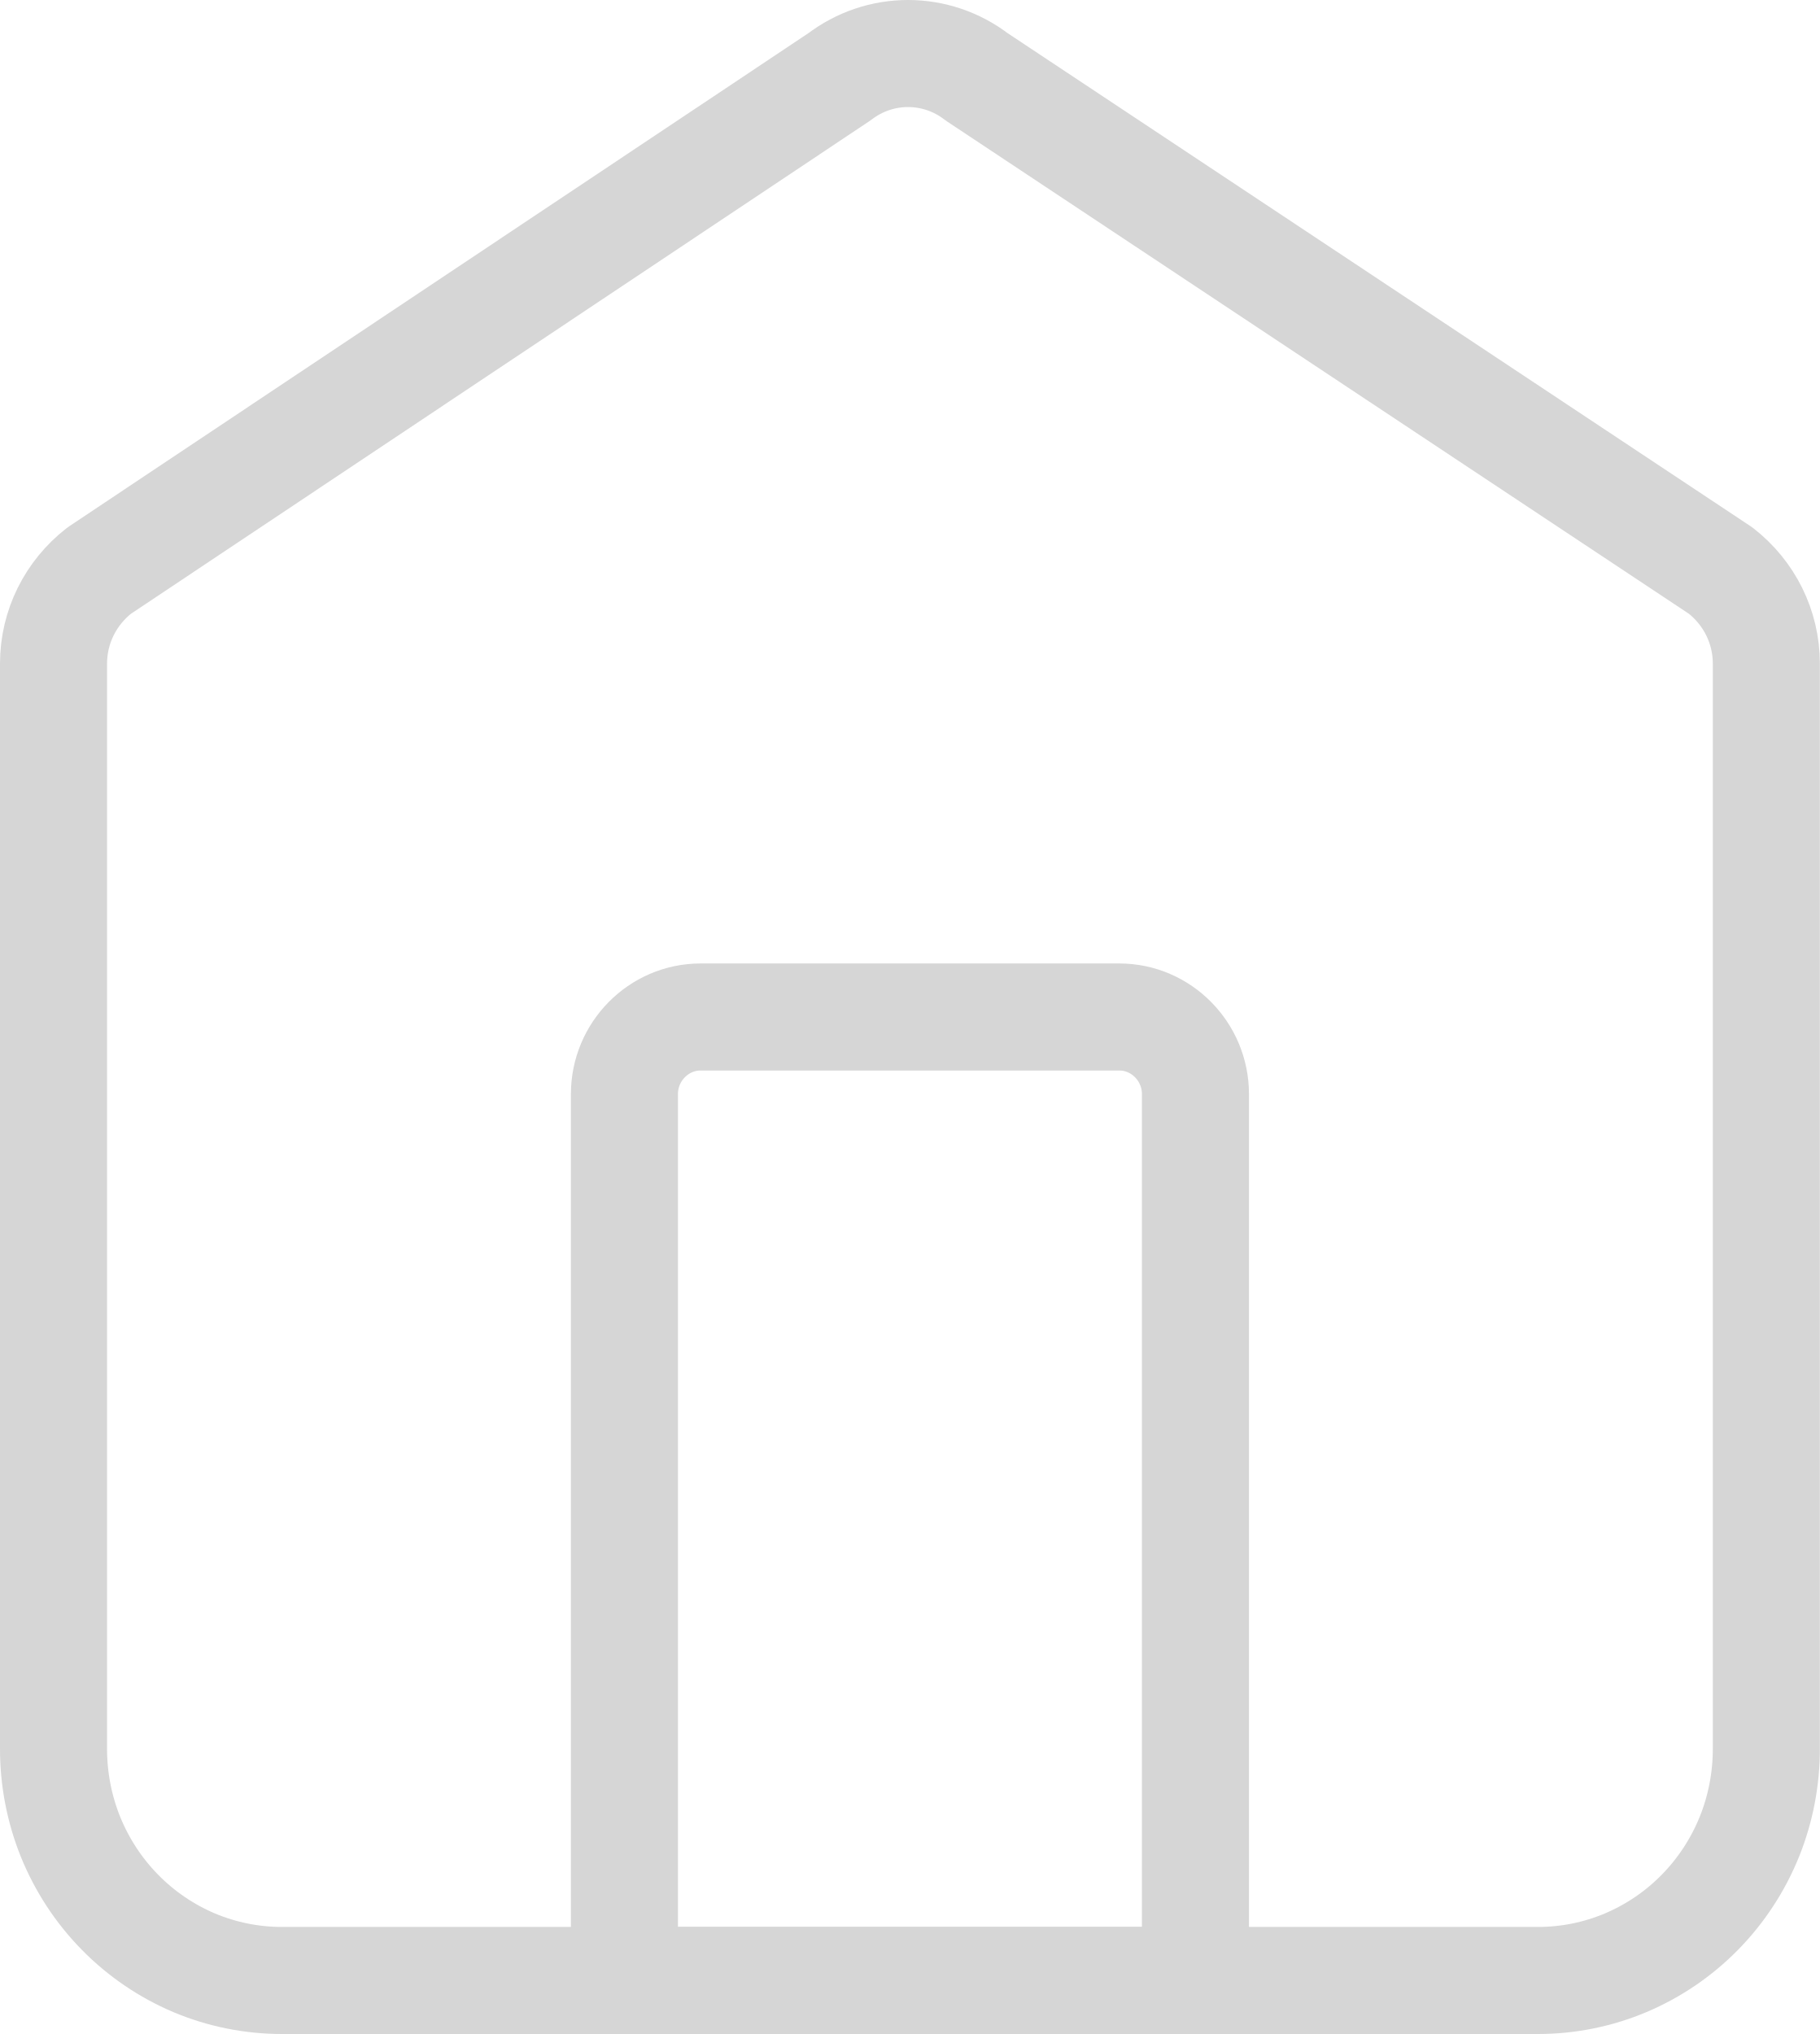
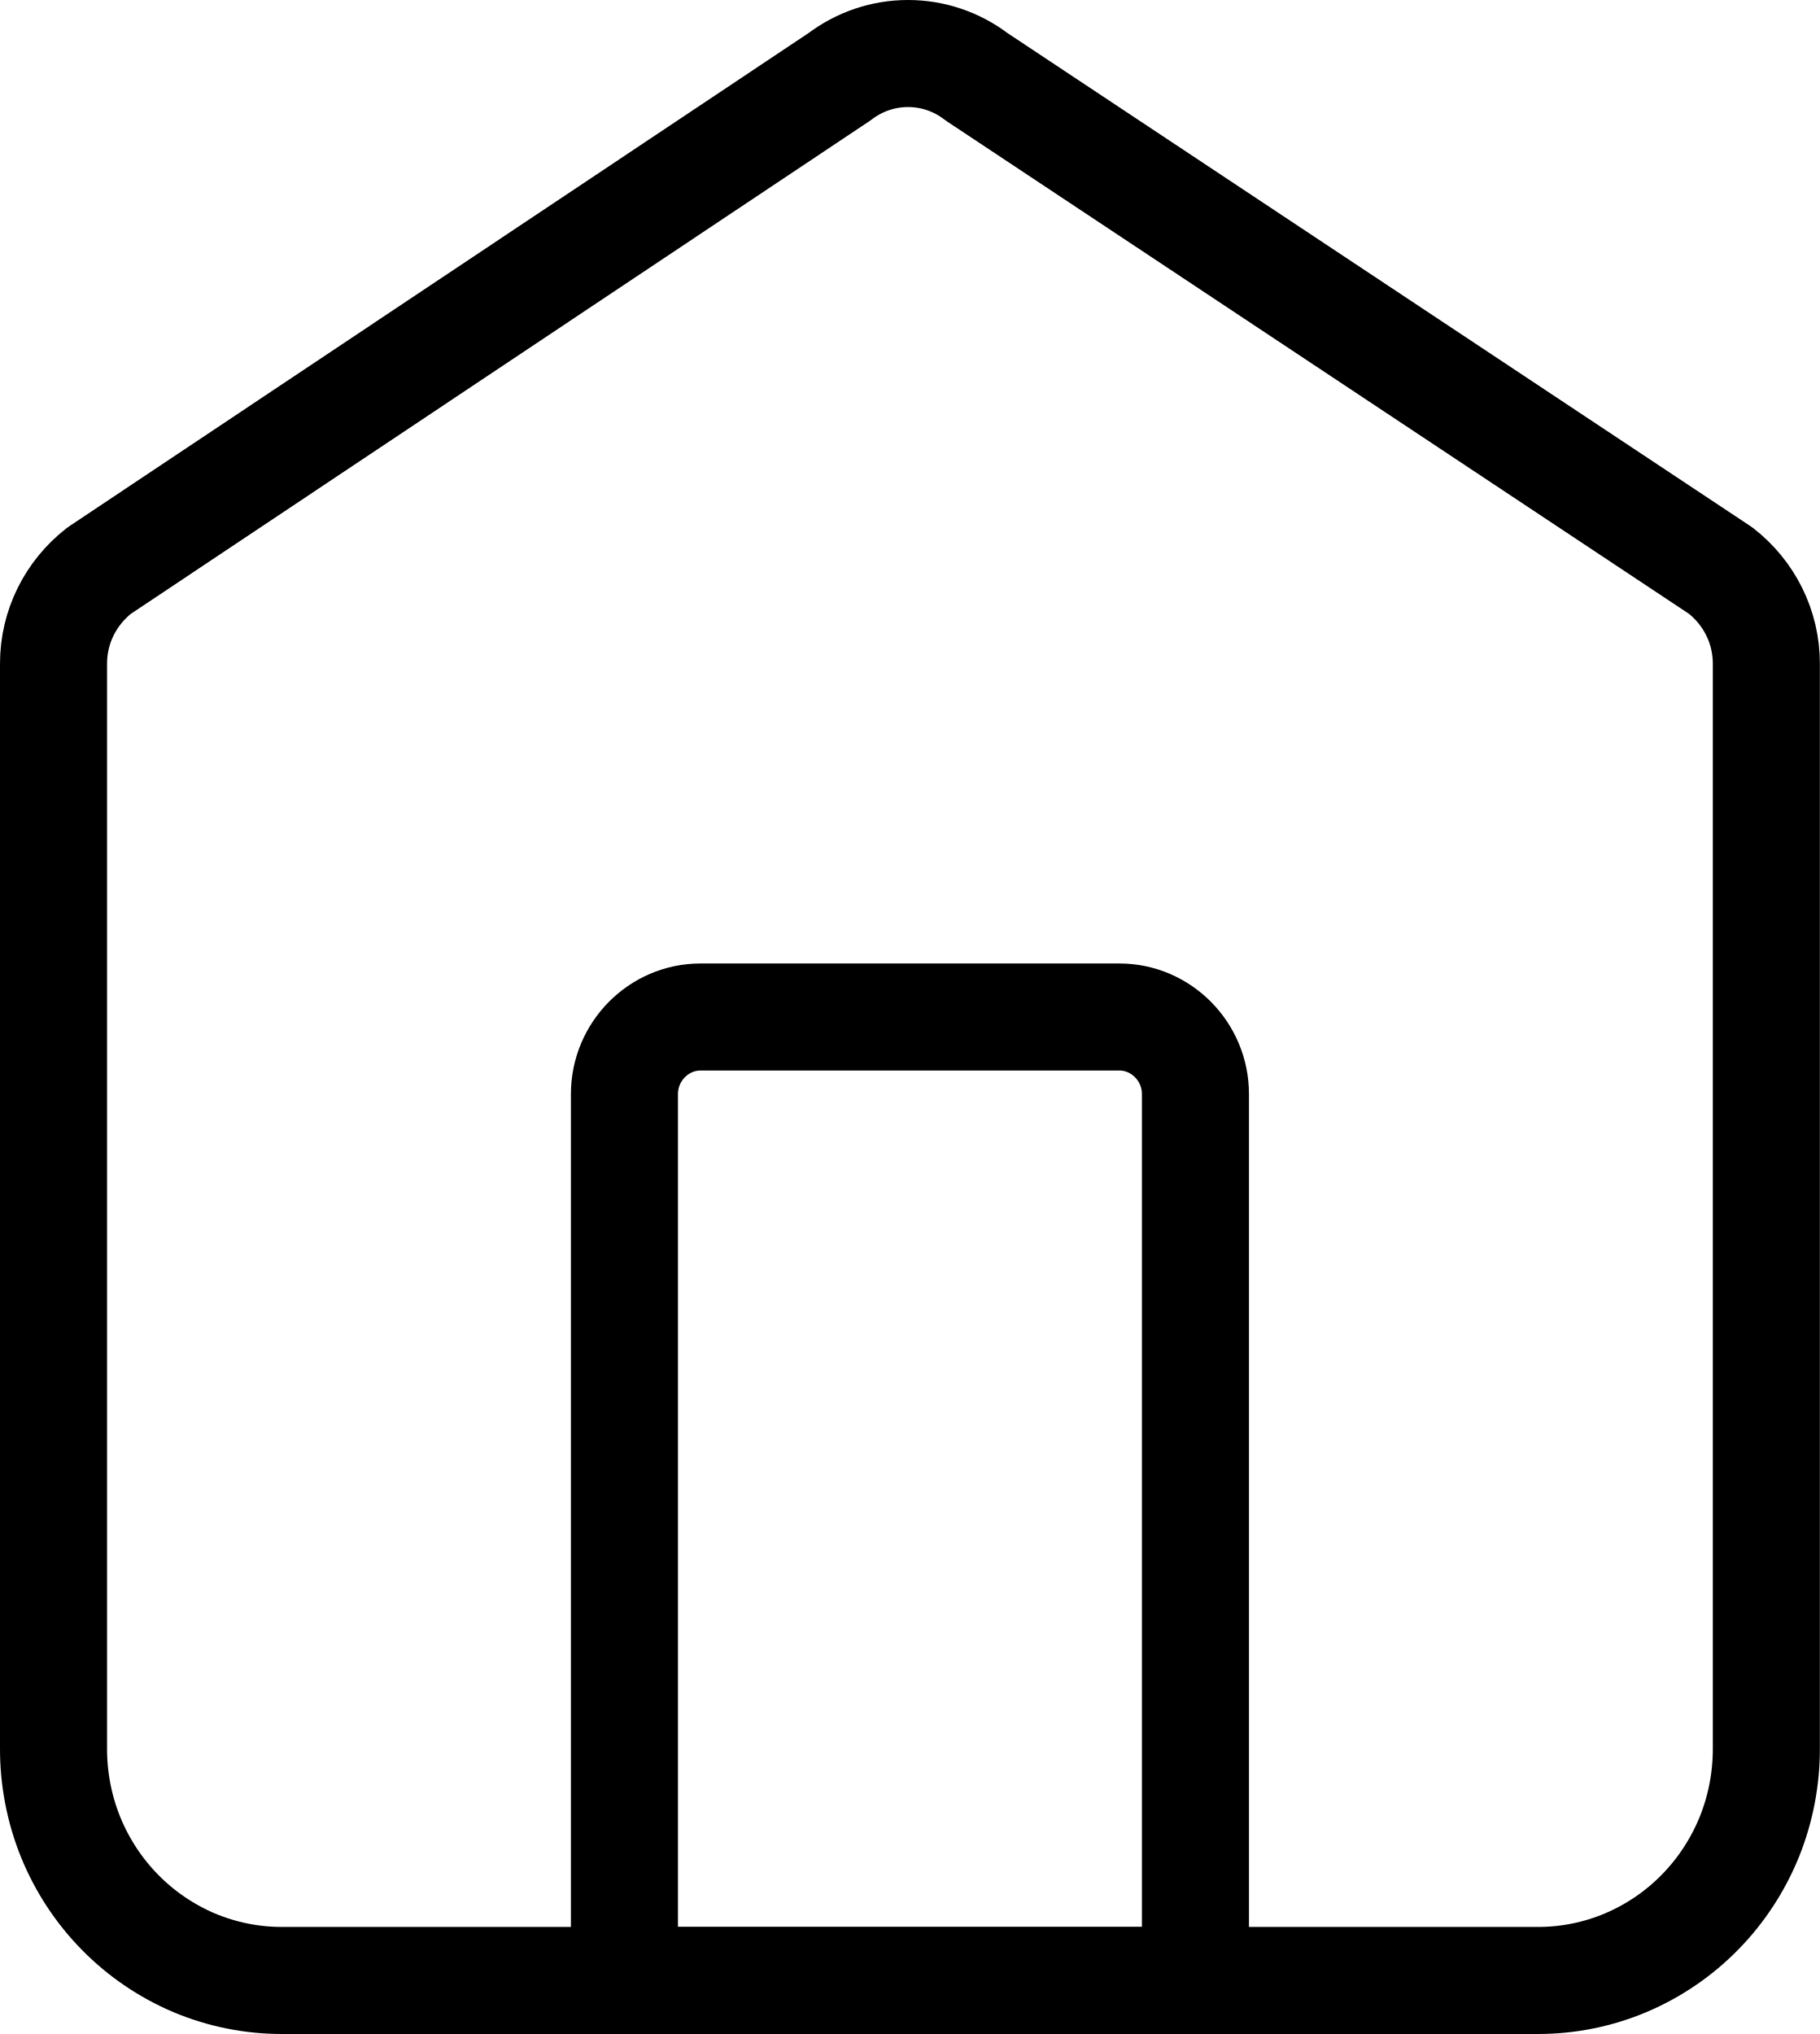
<svg xmlns="http://www.w3.org/2000/svg" width="17" height="19" viewBox="0 0 17 19" fill="none">
-   <path d="M14.367 18.5H2.633C2.352 18.5 2.074 18.444 1.814 18.335C1.555 18.225 1.319 18.065 1.121 17.863C0.923 17.662 0.766 17.422 0.659 17.159C0.553 16.896 0.499 16.614 0.5 16.329V6.199C0.5 5.855 0.66 5.538 0.927 5.33L7.842 0.717C8.027 0.576 8.251 0.5 8.482 0.5C8.713 0.5 8.938 0.576 9.122 0.717L16.073 5.33C16.34 5.538 16.5 5.855 16.5 6.199V16.329C16.501 16.614 16.447 16.896 16.341 17.159C16.234 17.422 16.077 17.662 15.879 17.863C15.681 18.065 15.445 18.225 15.185 18.335C14.926 18.444 14.648 18.5 14.367 18.5Z" stroke="#D6D6D6" stroke-miterlimit="10" stroke-linejoin="round" />
-   <path d="M6.544 9.5H10.456C10.847 9.5 11.167 9.824 11.167 10.22V18.5H5.833V10.22C5.833 9.824 6.153 9.5 6.544 9.5Z" stroke="#D6D6D6" stroke-miterlimit="10" stroke-linejoin="round" />
+   <path d="M14.367 18.5H2.633C2.352 18.5 2.074 18.444 1.814 18.335C1.555 18.225 1.319 18.065 1.121 17.863C0.923 17.662 0.766 17.422 0.659 17.159C0.553 16.896 0.499 16.614 0.5 16.329V6.199C0.5 5.855 0.66 5.538 0.927 5.33L7.842 0.717C8.027 0.576 8.251 0.5 8.482 0.5C8.713 0.5 8.938 0.576 9.122 0.717L16.073 5.33C16.34 5.538 16.5 5.855 16.5 6.199V16.329C16.501 16.614 16.447 16.896 16.341 17.159C16.234 17.422 16.077 17.662 15.879 17.863C15.681 18.065 15.445 18.225 15.185 18.335C14.926 18.444 14.648 18.5 14.367 18.5Z" stroke="currentColor" stroke-miterlimit="10" stroke-linejoin="round" />
+   <path d="M6.544 9.5H10.456C10.847 9.5 11.167 9.824 11.167 10.22V18.5H5.833V10.22C5.833 9.824 6.153 9.5 6.544 9.5Z" stroke="currentColor" stroke-miterlimit="10" stroke-linejoin="round" />
</svg>
